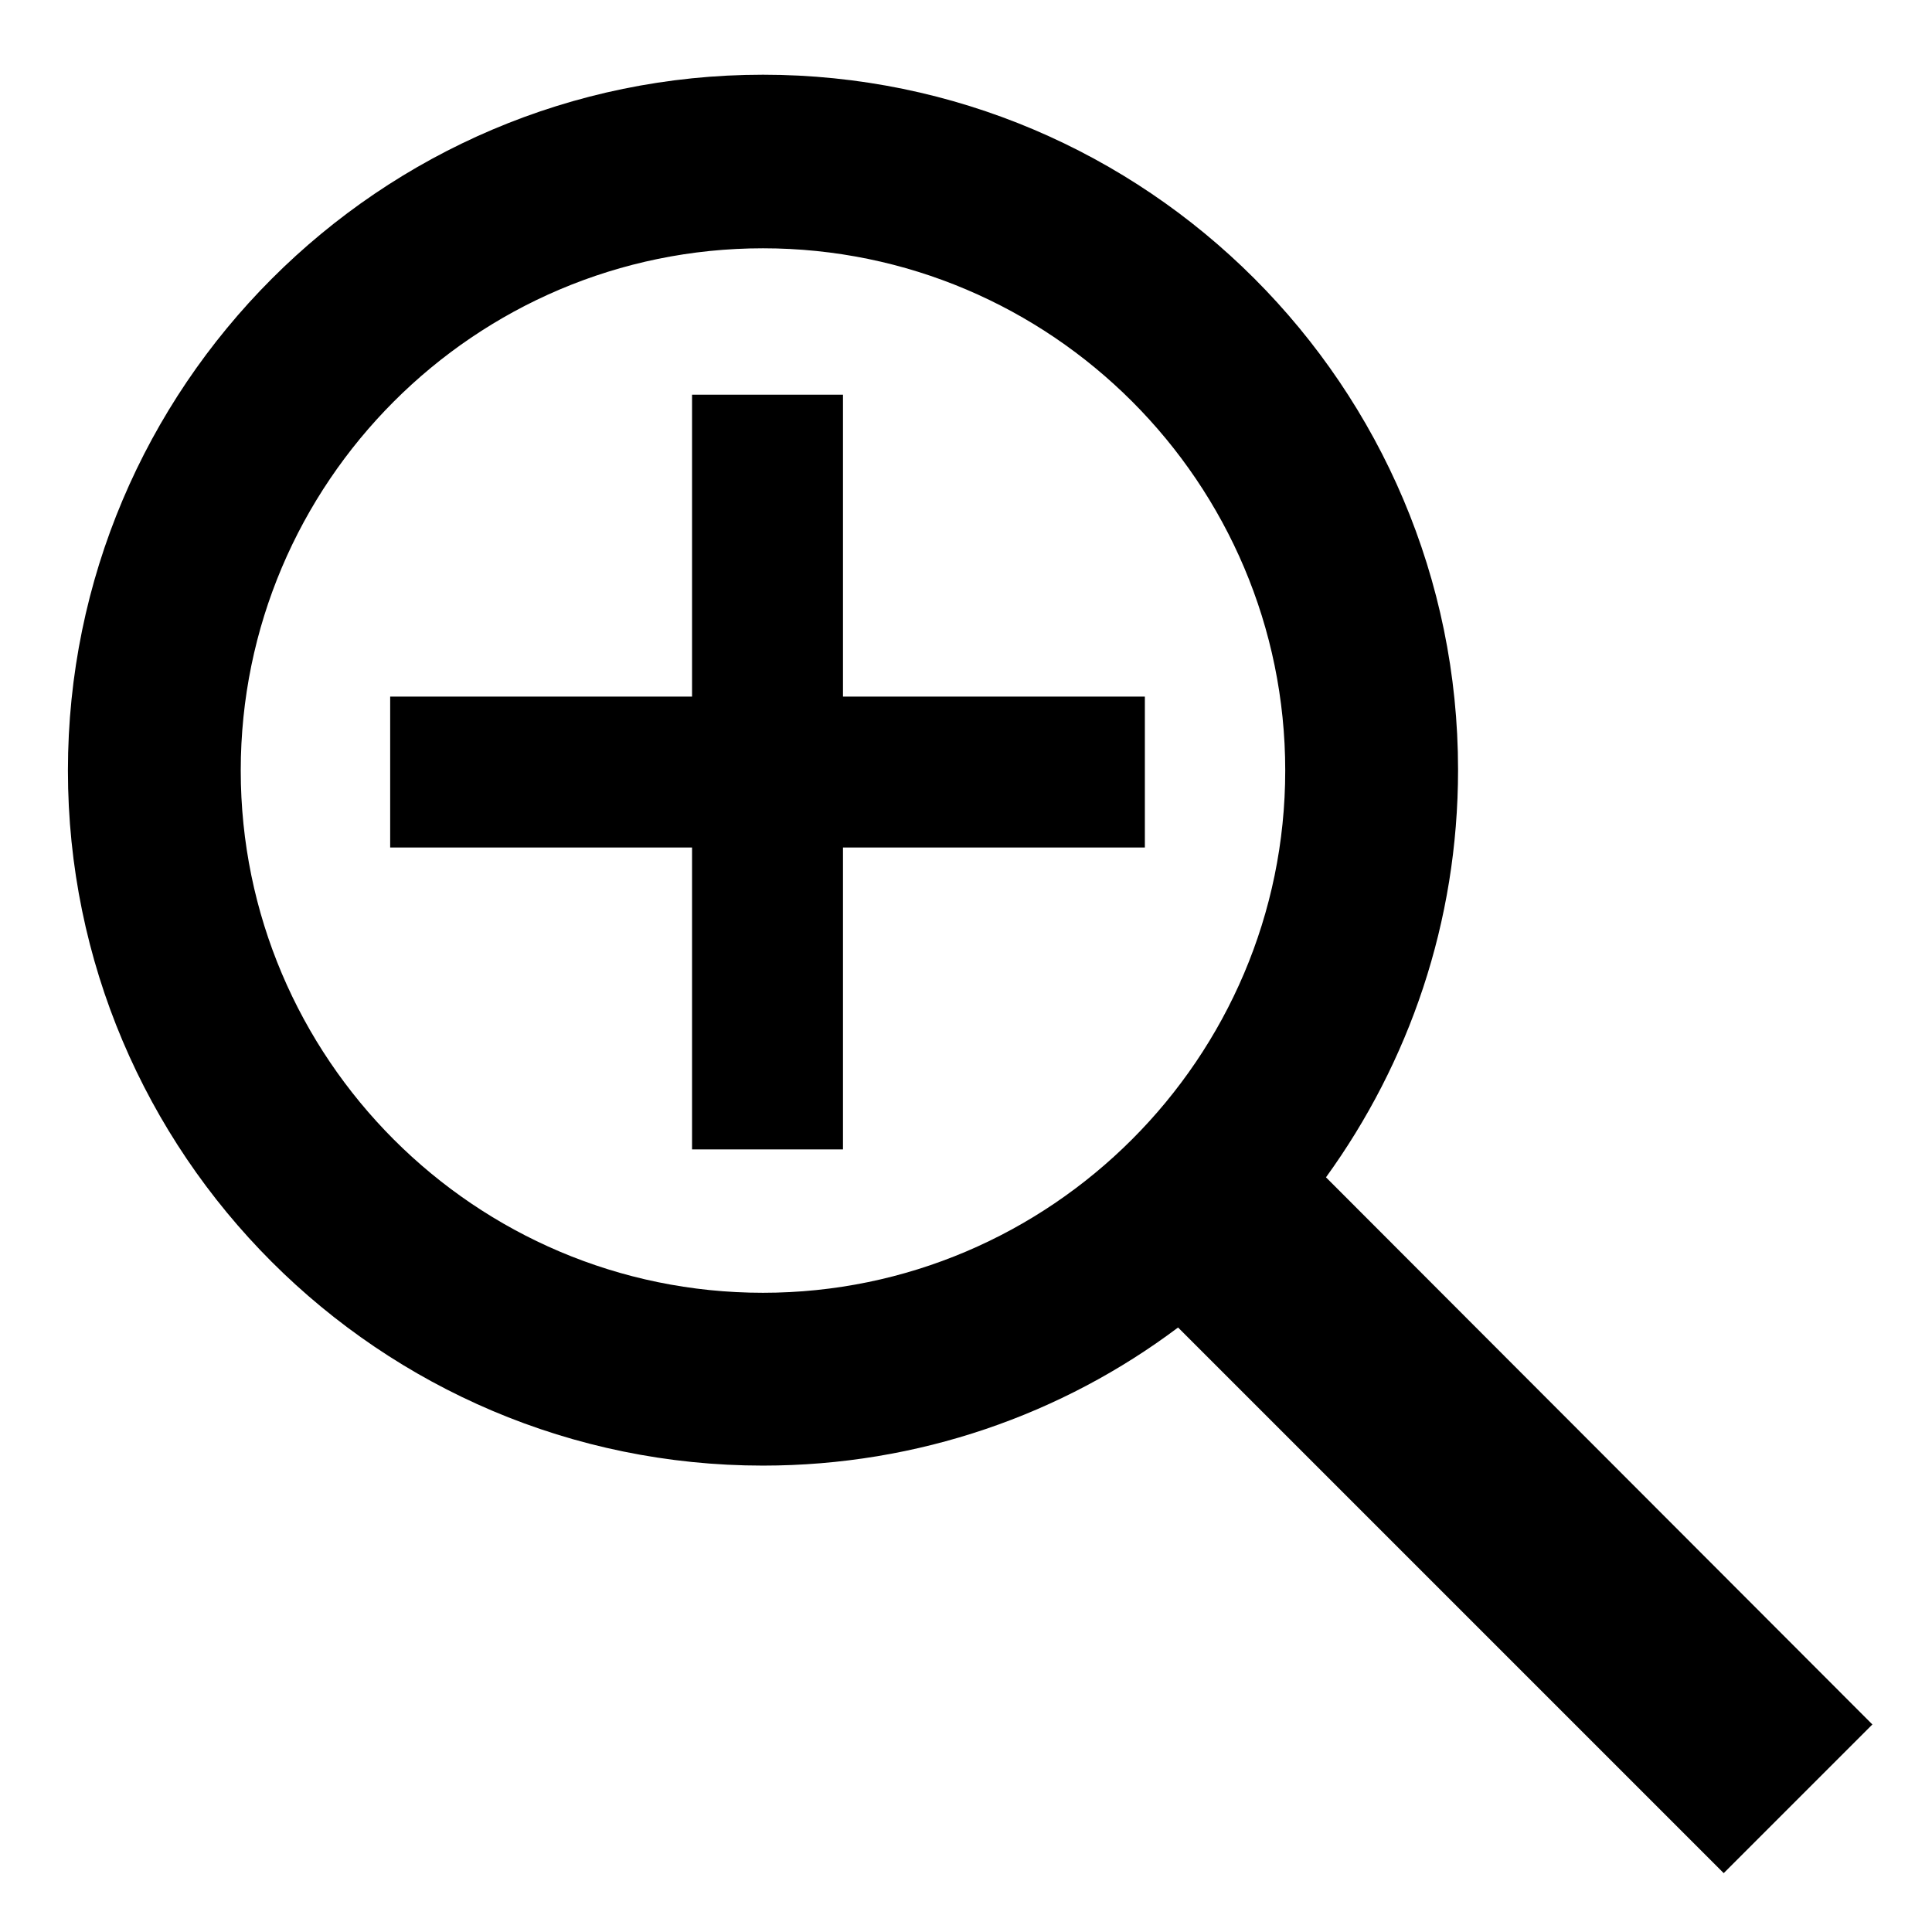
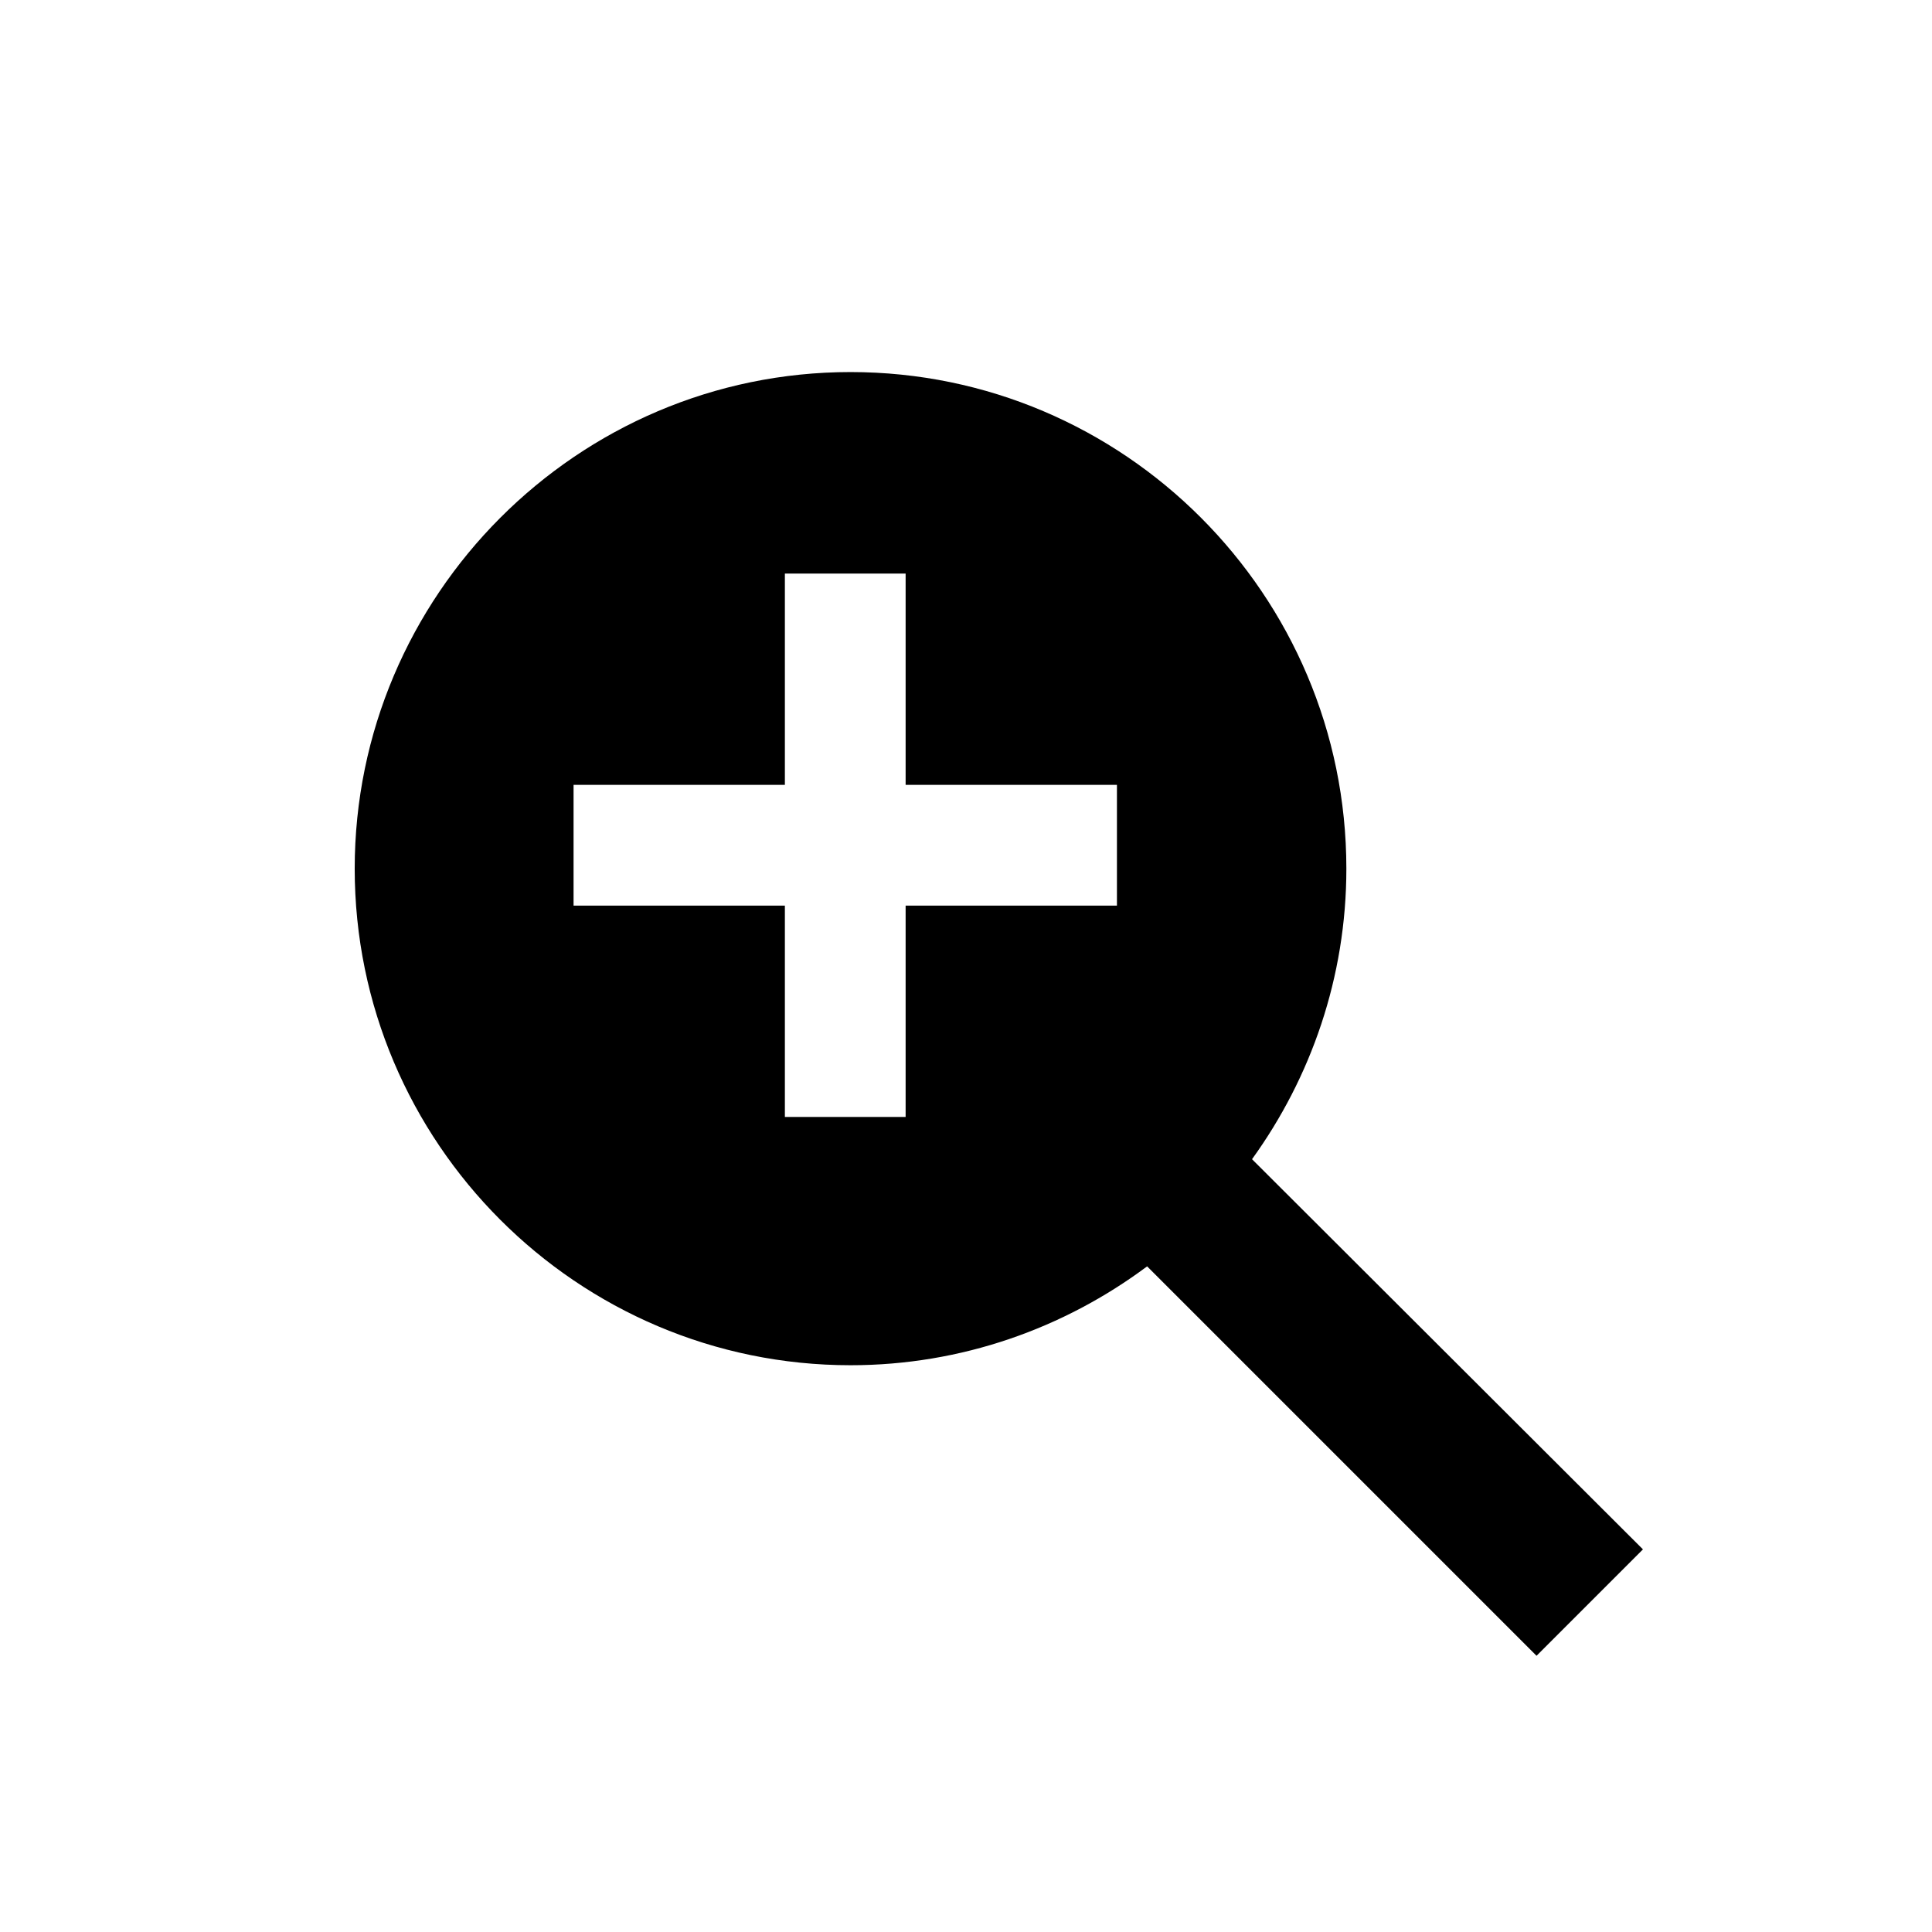
<svg xmlns="http://www.w3.org/2000/svg" viewBox="0 0 256 256">
-   <path fill="currentColor" d="M248.1 228.5L175.7 156c11-15.2 17.5-33.8 17.5-54 0-50.8-41.3-92.1-92.1-92.1S9 51.3 9 102.1s41.3 92.1 92.1 92.1c20.6 0 39.7-6.8 55-18.3l72.3 72.3L248.1 228.5zM101.1 171.3c-38.2 0-69.2-31.1-69.2-69.2s31-69.2 69.2-69.2 69.2 31.1 69.2 69.2S139.2 171.3 101.1 171.3zM111.7 152.3h-20v-100h20V152.3zM151.7 92.3v20h-100v-20H151.7z" />
+   <path fill="currentColor" d="M165.9,153.6c7.8-10.8,12.5-24.1,12.5-38.5c0-36.3-29.5-65.8-65.7-65.8S47,78.9,47,115.1c0,36.3,29.5,65.8,65.7,65.8 c14.7,0,28.3-4.9,39.3-13.1l51.6,51.6l14.1-14.1L165.9,153.6z M148,120h-28v28h-16v-28H76v-16h28V76h16v28h28V120z" />
</svg>
